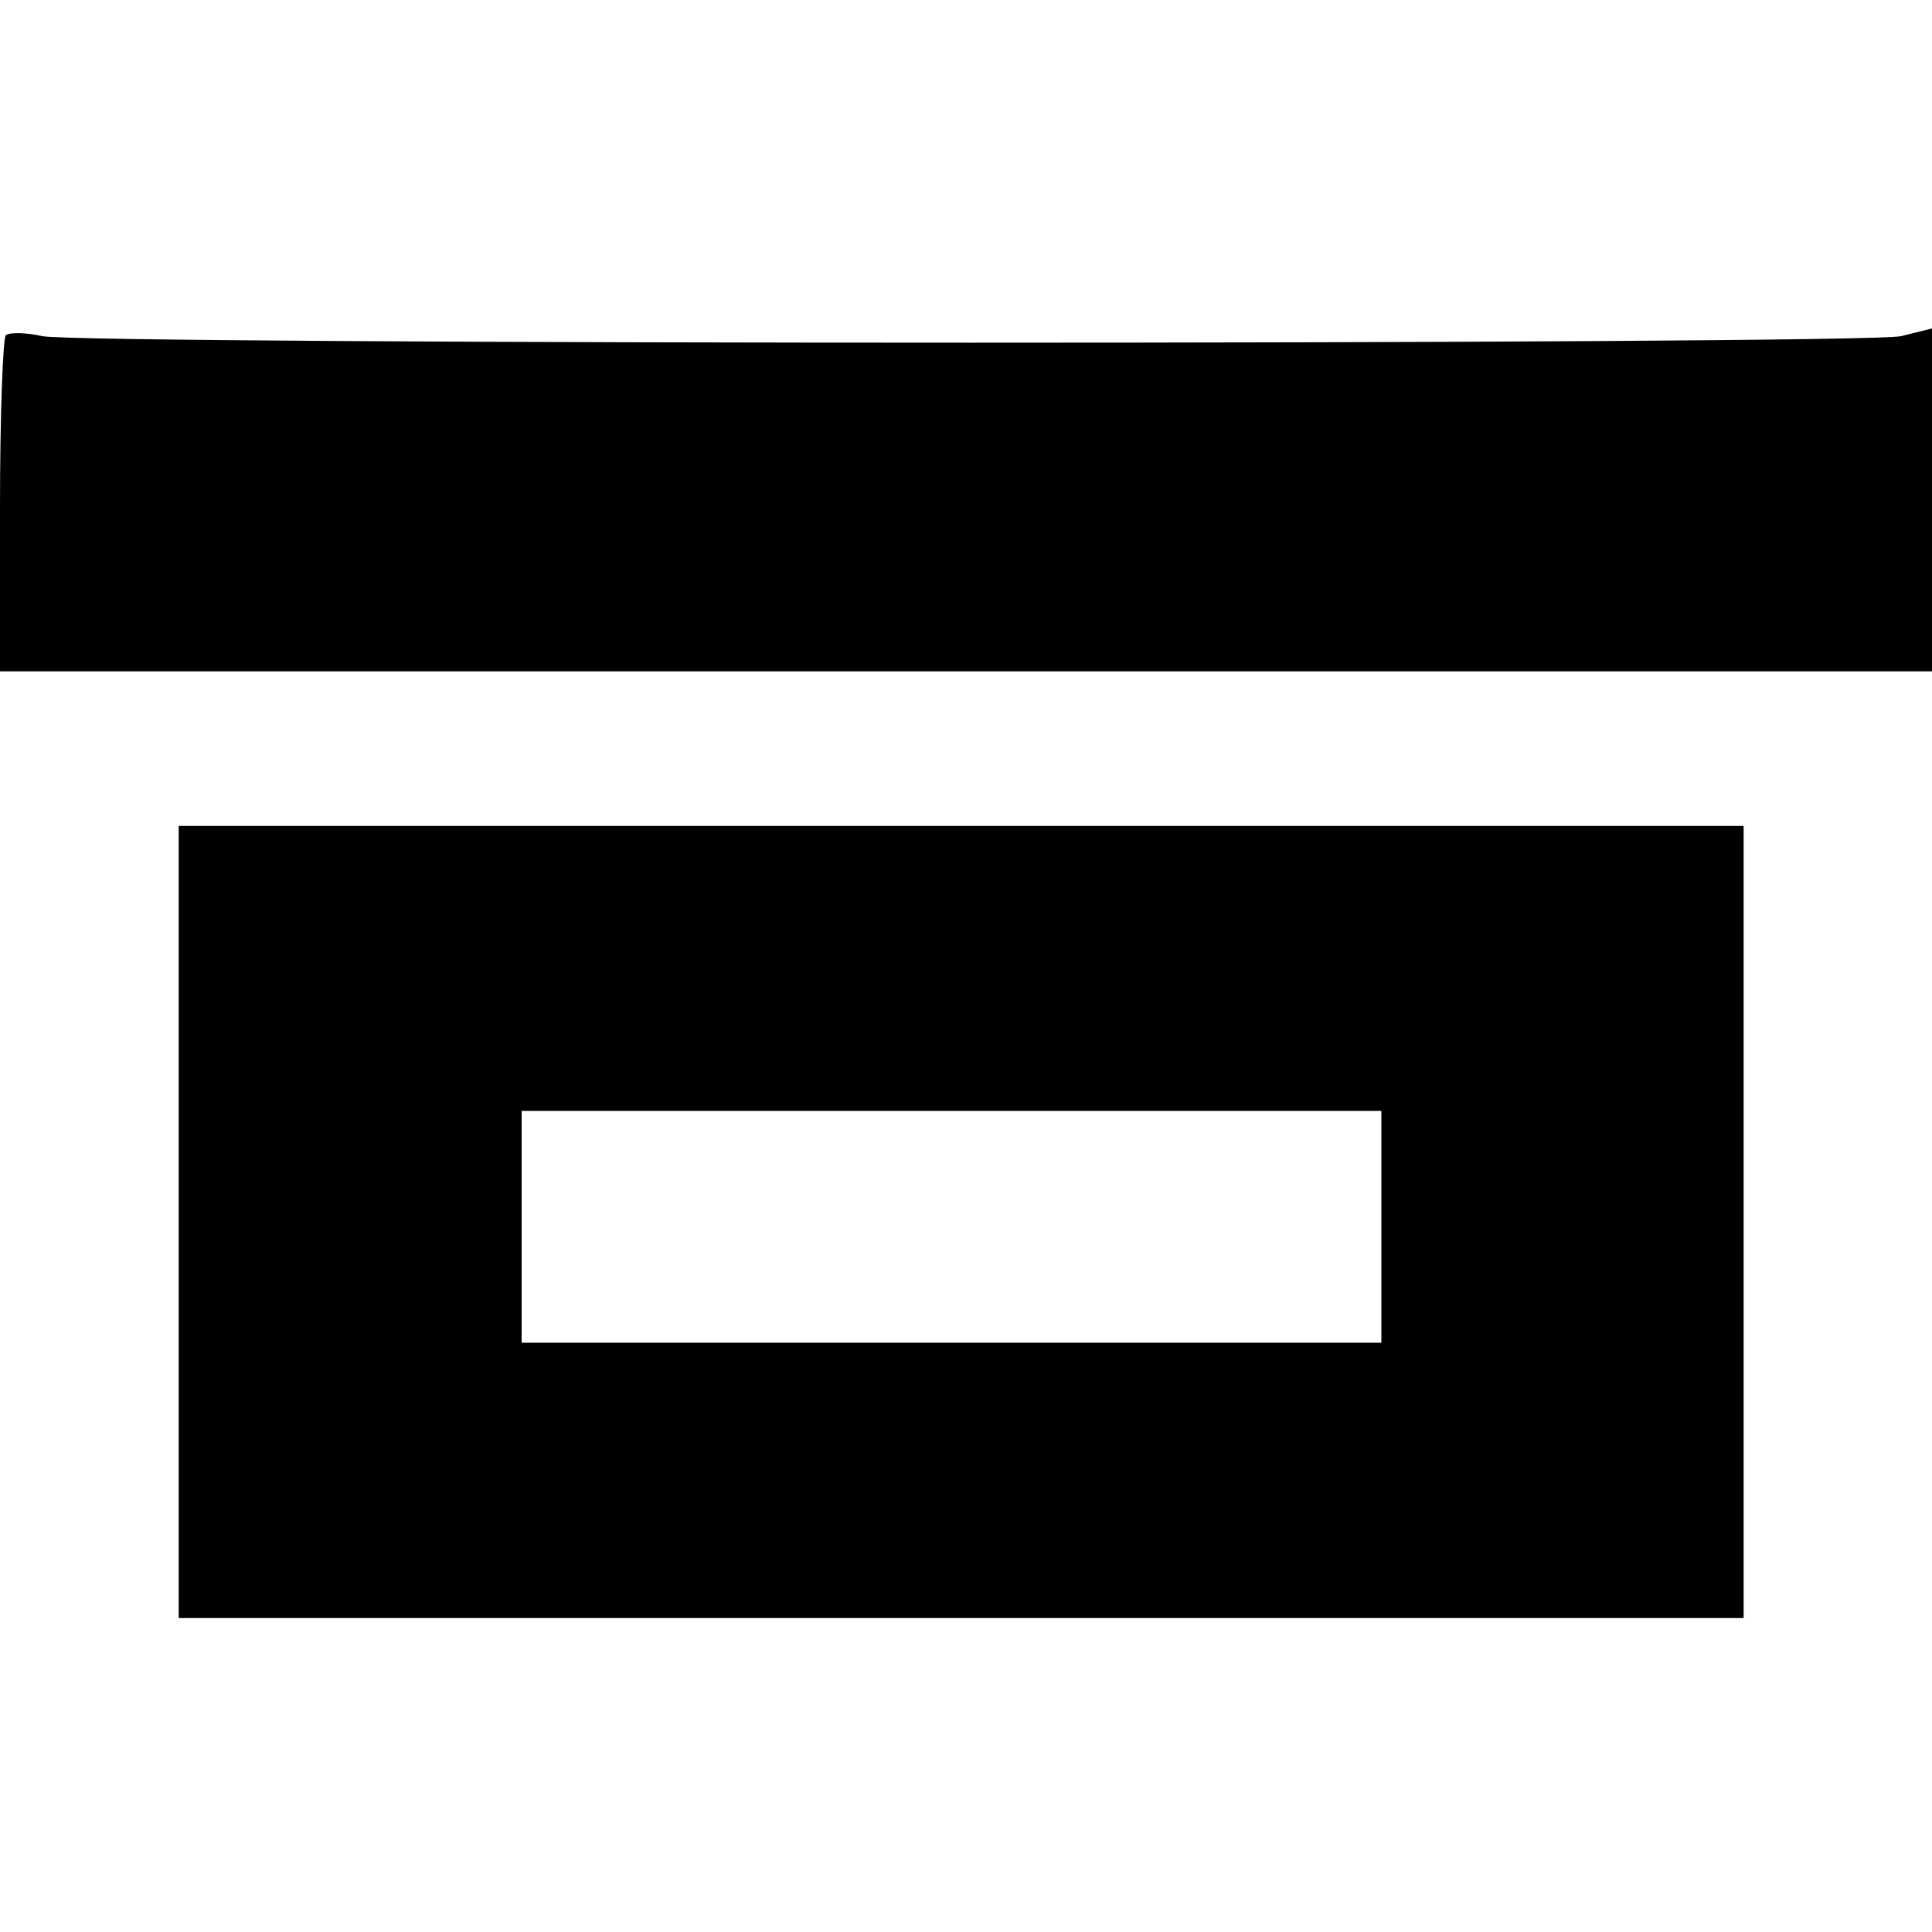
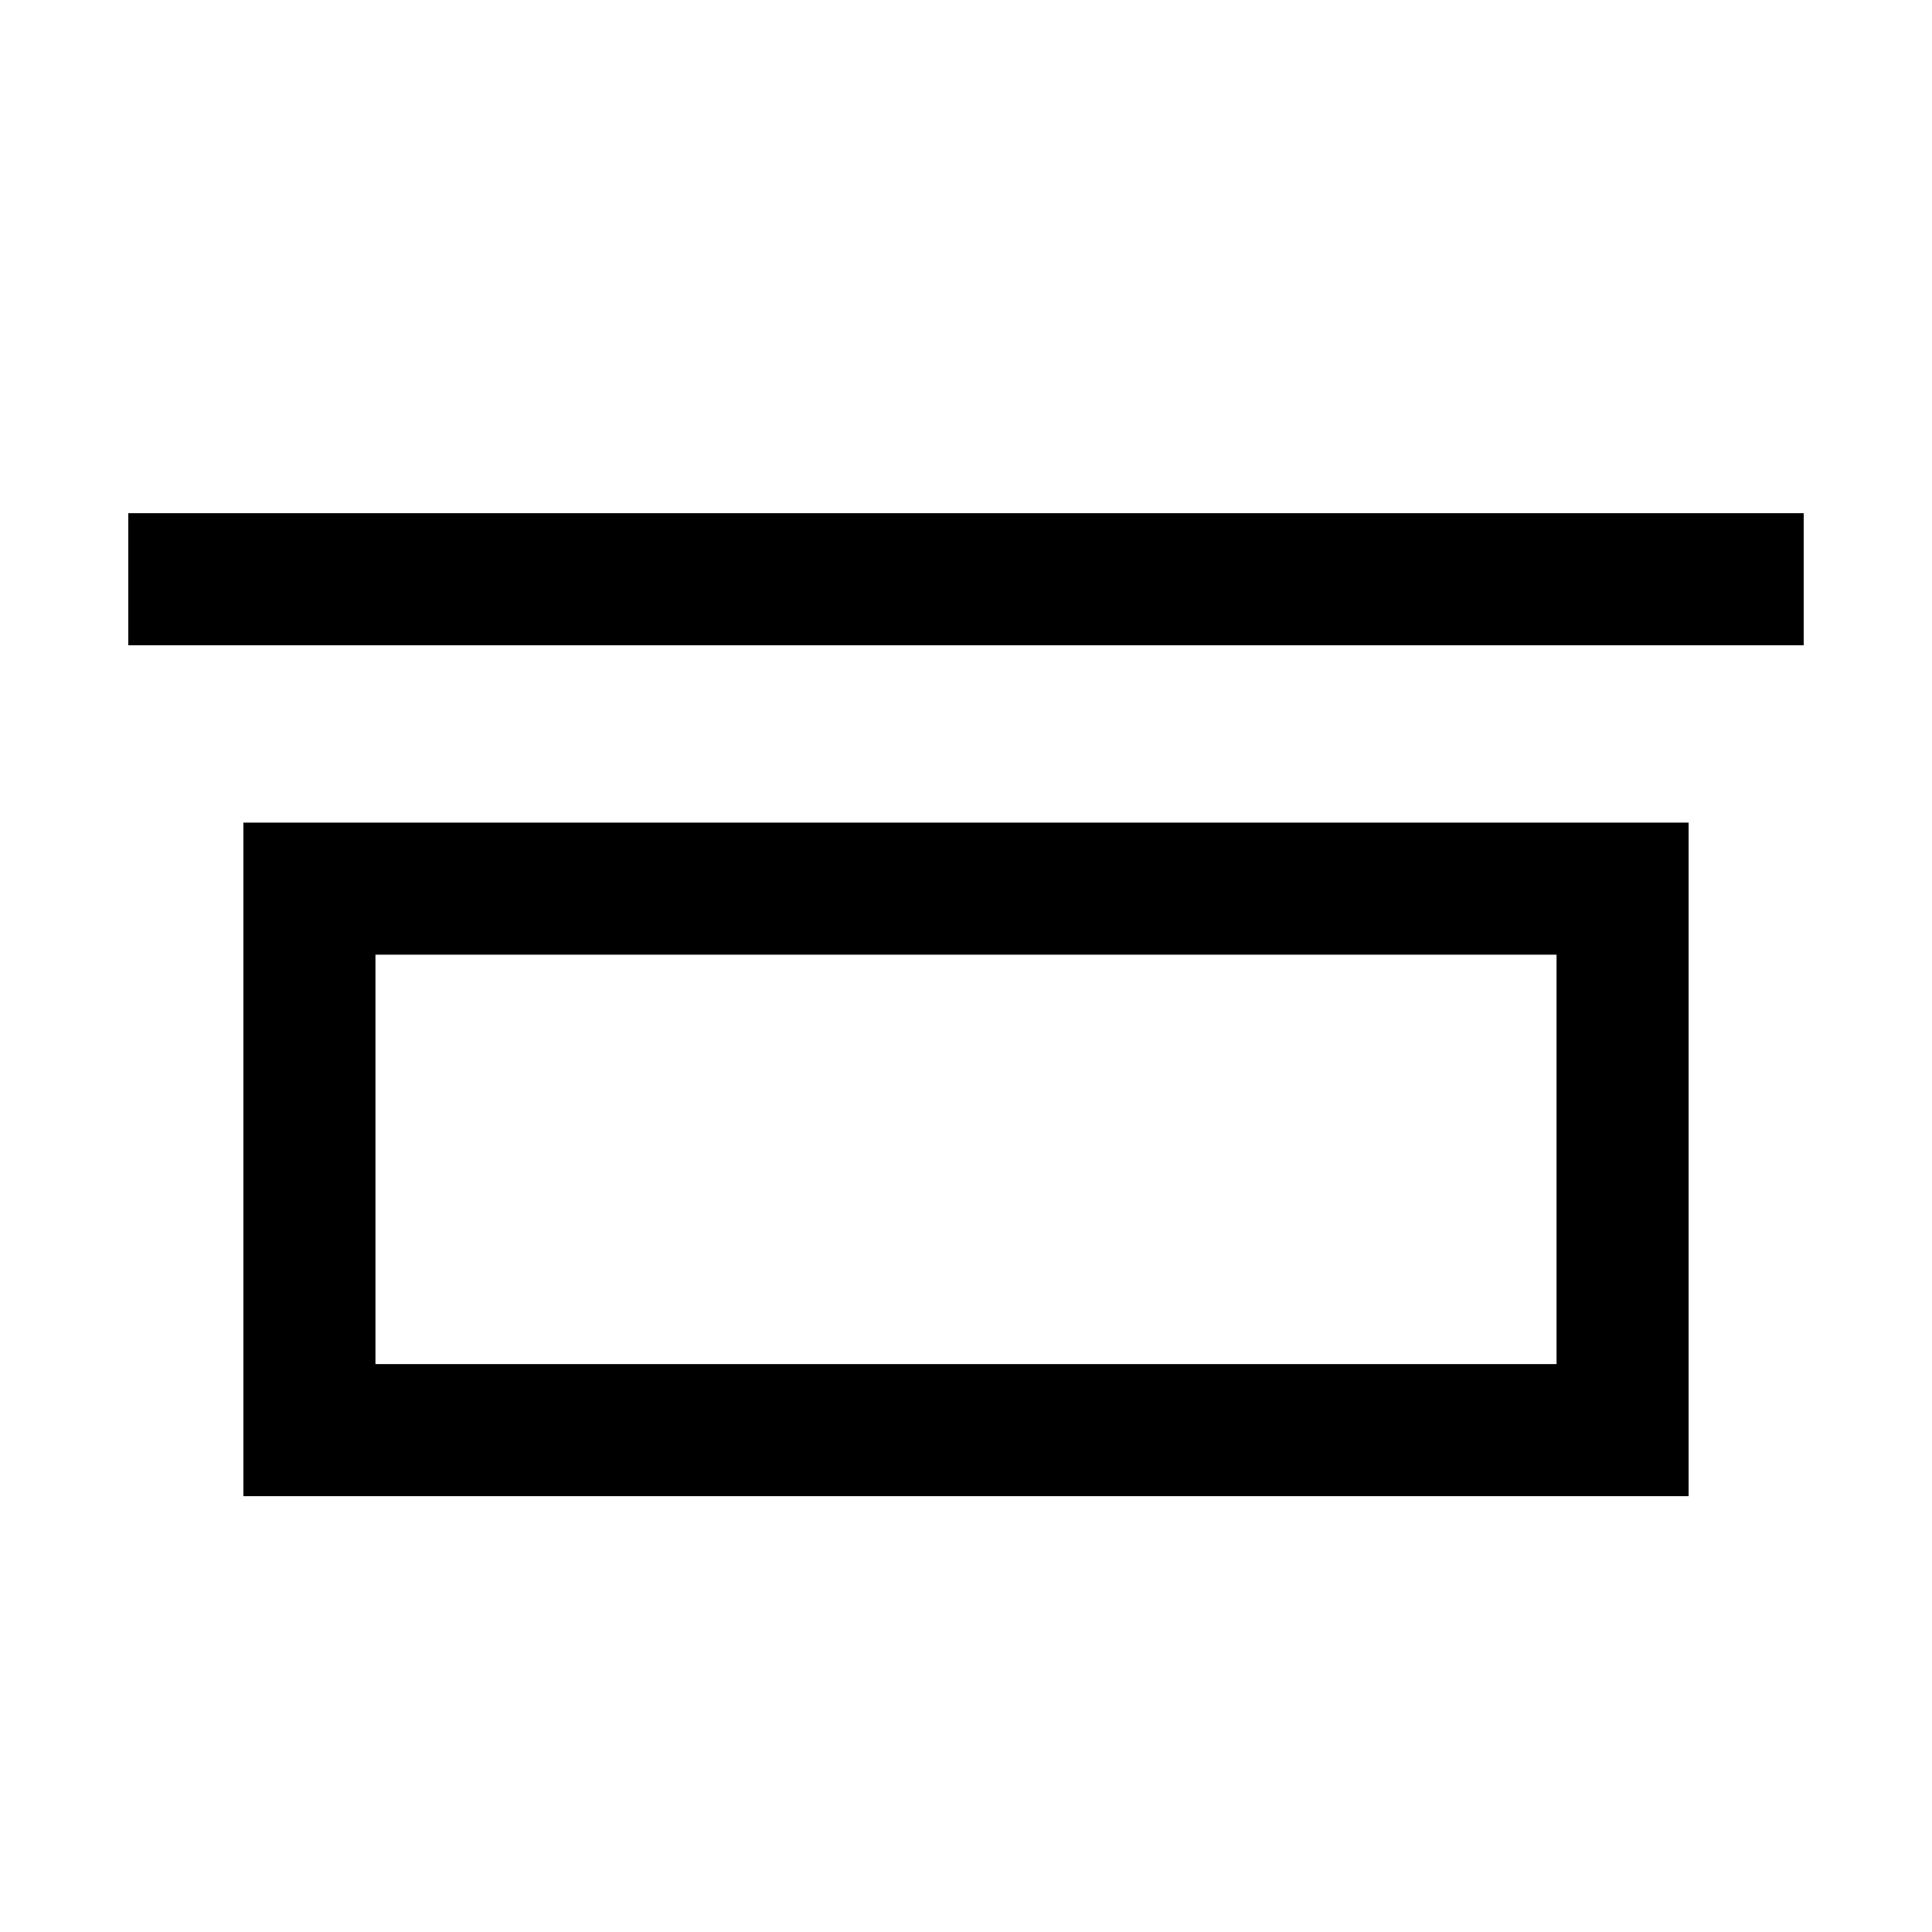
- <svg xmlns="http://www.w3.org/2000/svg" version="1.0" width="200pt" height="200pt" viewBox="0 0 200 200" preserveAspectRatio="xMidYMid meet">
-   <g transform="translate(0,200) scale(0.1,-0.1)" fill="#000000" stroke="none">
-     <path d="M6 1653 c-3 -4 -6 -83 -6 -177 l0 -171 1000 0 1000 0 0 177 0 178 -32 -8 c-42 -9 -1883 -9 -1924 0 -18 4 -34 4 -38 1z" />
-     <path d="M185 735 l0 -410 810 0 810 0 0 410 0 410 -810 0 -810 0 0 -410z m1245 -5 l0 -120 -445 0 -445 0 0 120 0 120 445 0 445 0 0 -120z" />
+ <svg xmlns="http://www.w3.org/2000/svg" version="1.0" width="1024pt" height="1024pt" viewBox="0 0 1024 1024" preserveAspectRatio="xMidYMid meet">
+   <g transform="translate(0,1024) scale(0.1,-0.1)" fill="#000000" stroke="none">
+     <path d="M680 7170 l0 -350 4440 0 4440 0 0 350 0 350 -4440 0 -4440 0 0 -350z" />
+     <path d="M1290 4095 l0 -1785 3830 0 3830 0 0 1785 0 1785 -3830 0 -3830 0 0 -1785z m6960 0 l0 -1085 -3130 0 -3130 0 0 1085 0 1085 3130 0 3130 0 0 -1085z" />
  </g>
</svg>
